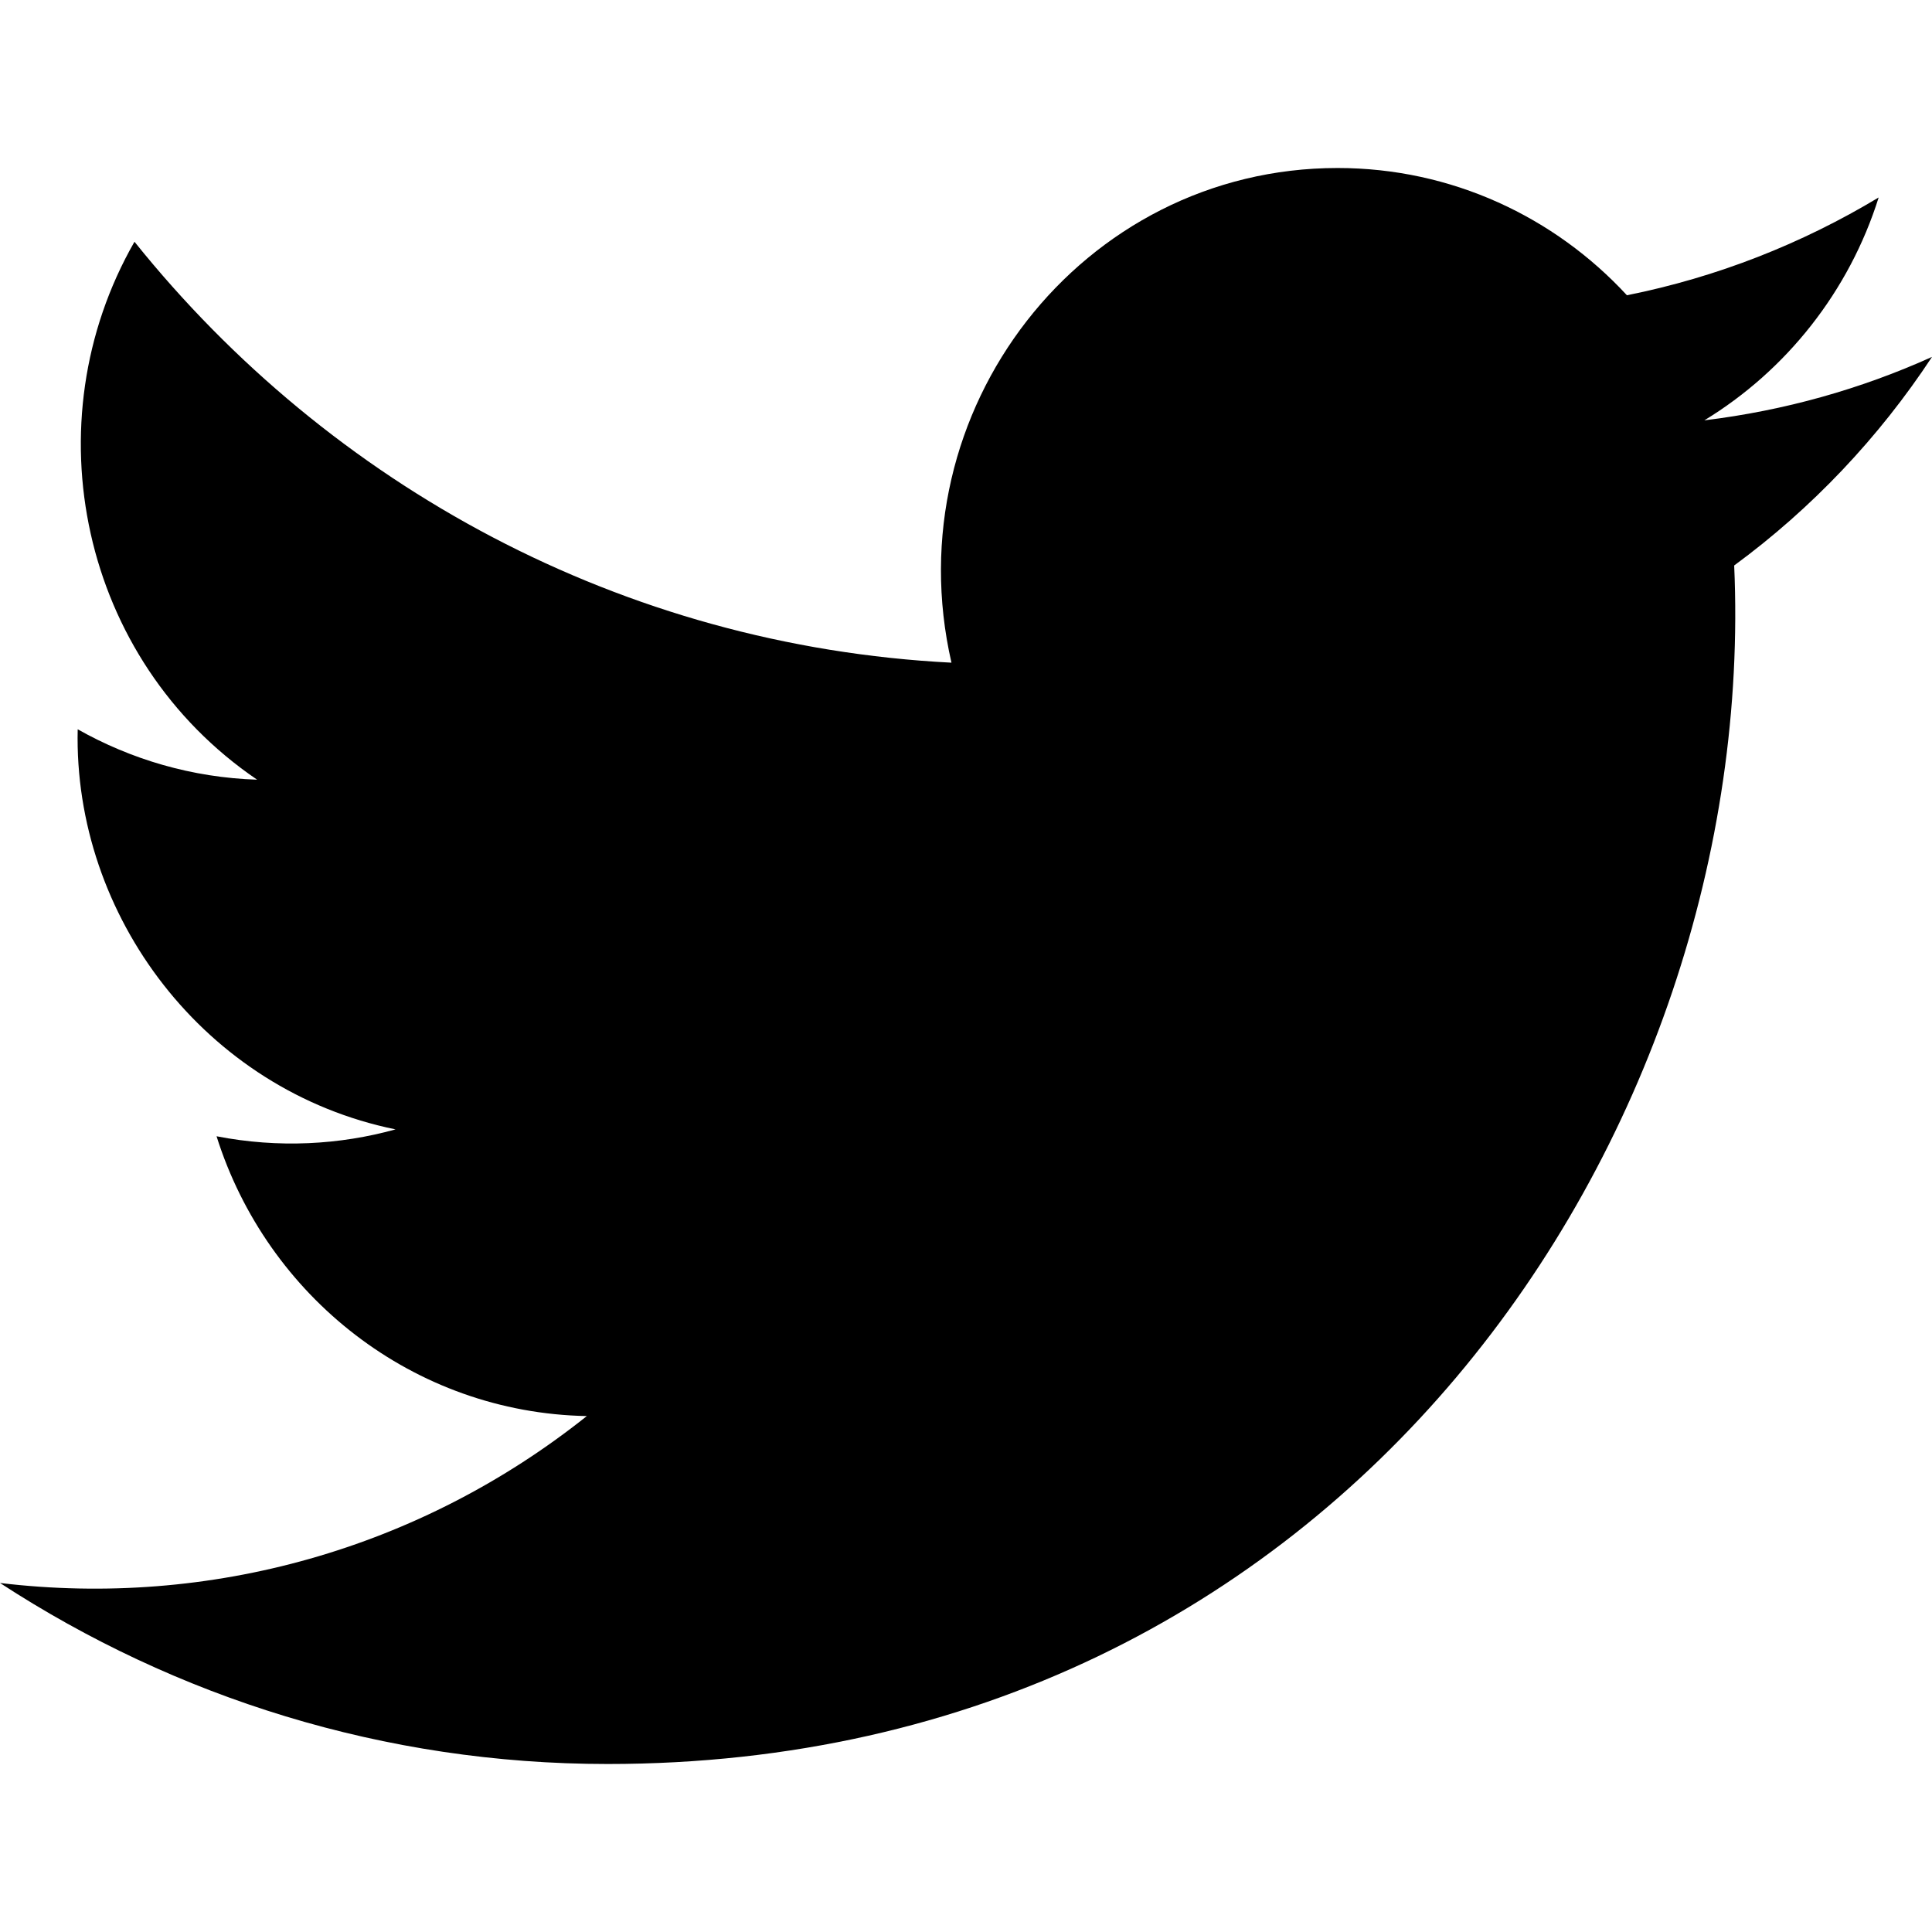
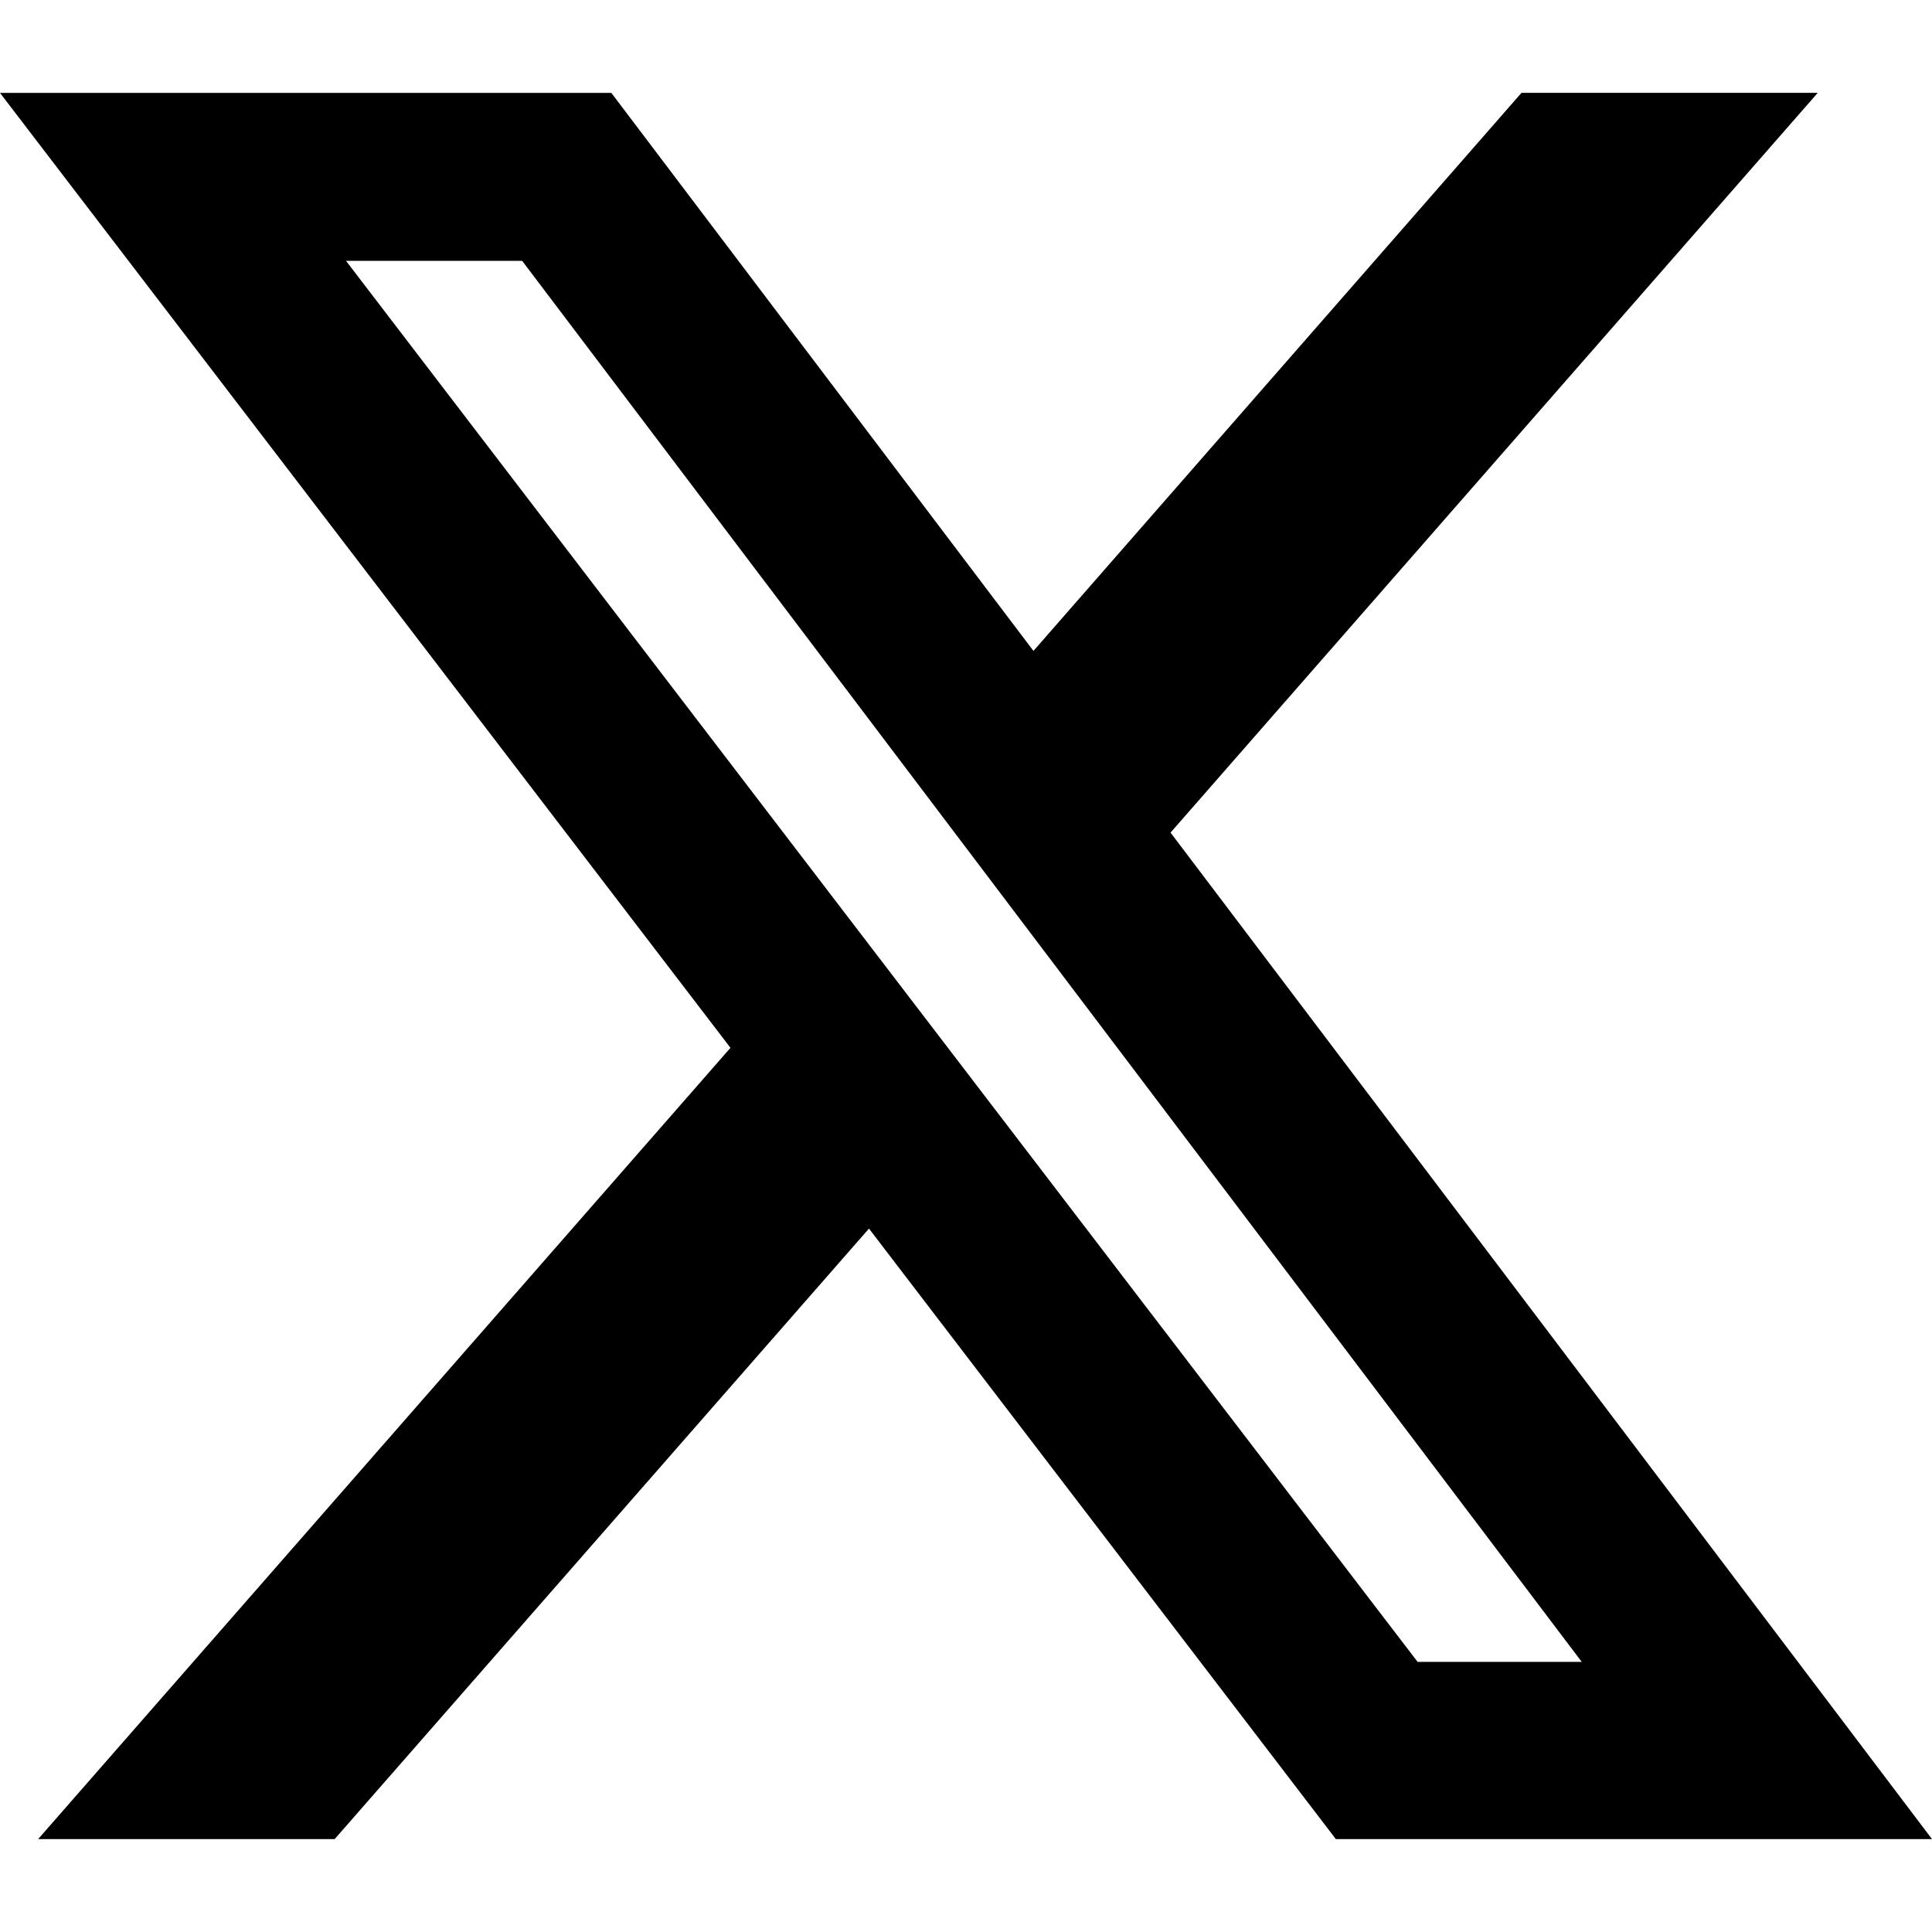
- <svg xmlns="http://www.w3.org/2000/svg" width="23" height="23" viewBox="0 0 23 23" version="1.1" id="svg1">
-   <defs id="defs1" />
-   <path d="M 23,4.249 C 22.154,4.631 21.244,4.888 20.29,5.004 21.264,4.411 22.013,3.471 22.365,2.351 21.453,2.9 20.443,3.3 19.368,3.515 18.508,2.583 17.281,2 15.924,2 12.877,2 10.638,4.889 11.327,7.889 7.406,7.689 3.929,5.78 1.601,2.878 0.365,5.034 0.96,7.854 3.061,9.282 2.288,9.257 1.56,9.041 0.925,8.682 0.873,10.904 2.44,12.983 4.709,13.445 4.045,13.629 3.318,13.671 2.578,13.527 3.178,15.433 4.92,16.819 6.986,16.858 5.003,18.439 2.503,19.145 0,18.845 2.088,20.206 4.569,21 7.234,21 15.995,21 20.944,13.479 20.645,6.732 21.567,6.055 22.367,5.211 23,4.249 Z" id="path1" style="stroke-width:0.966" />
+ <svg xmlns="http://www.w3.org/2000/svg" role="img" viewBox="0 0 23 23" id="X--Streamline-Simple-Icons" height="23" width="23">
+   <path d="M18.113 1.105h3.527l-7.705 8.807L23 21.894h-7.097l-5.558 -7.268 -6.361 7.268H0.454l8.242 -9.42L0 1.106h7.278l5.025 6.643ZM16.876 19.784h1.954L6.216 3.105H4.119Z" fill="#000000" stroke-width="0.958" />
</svg>
